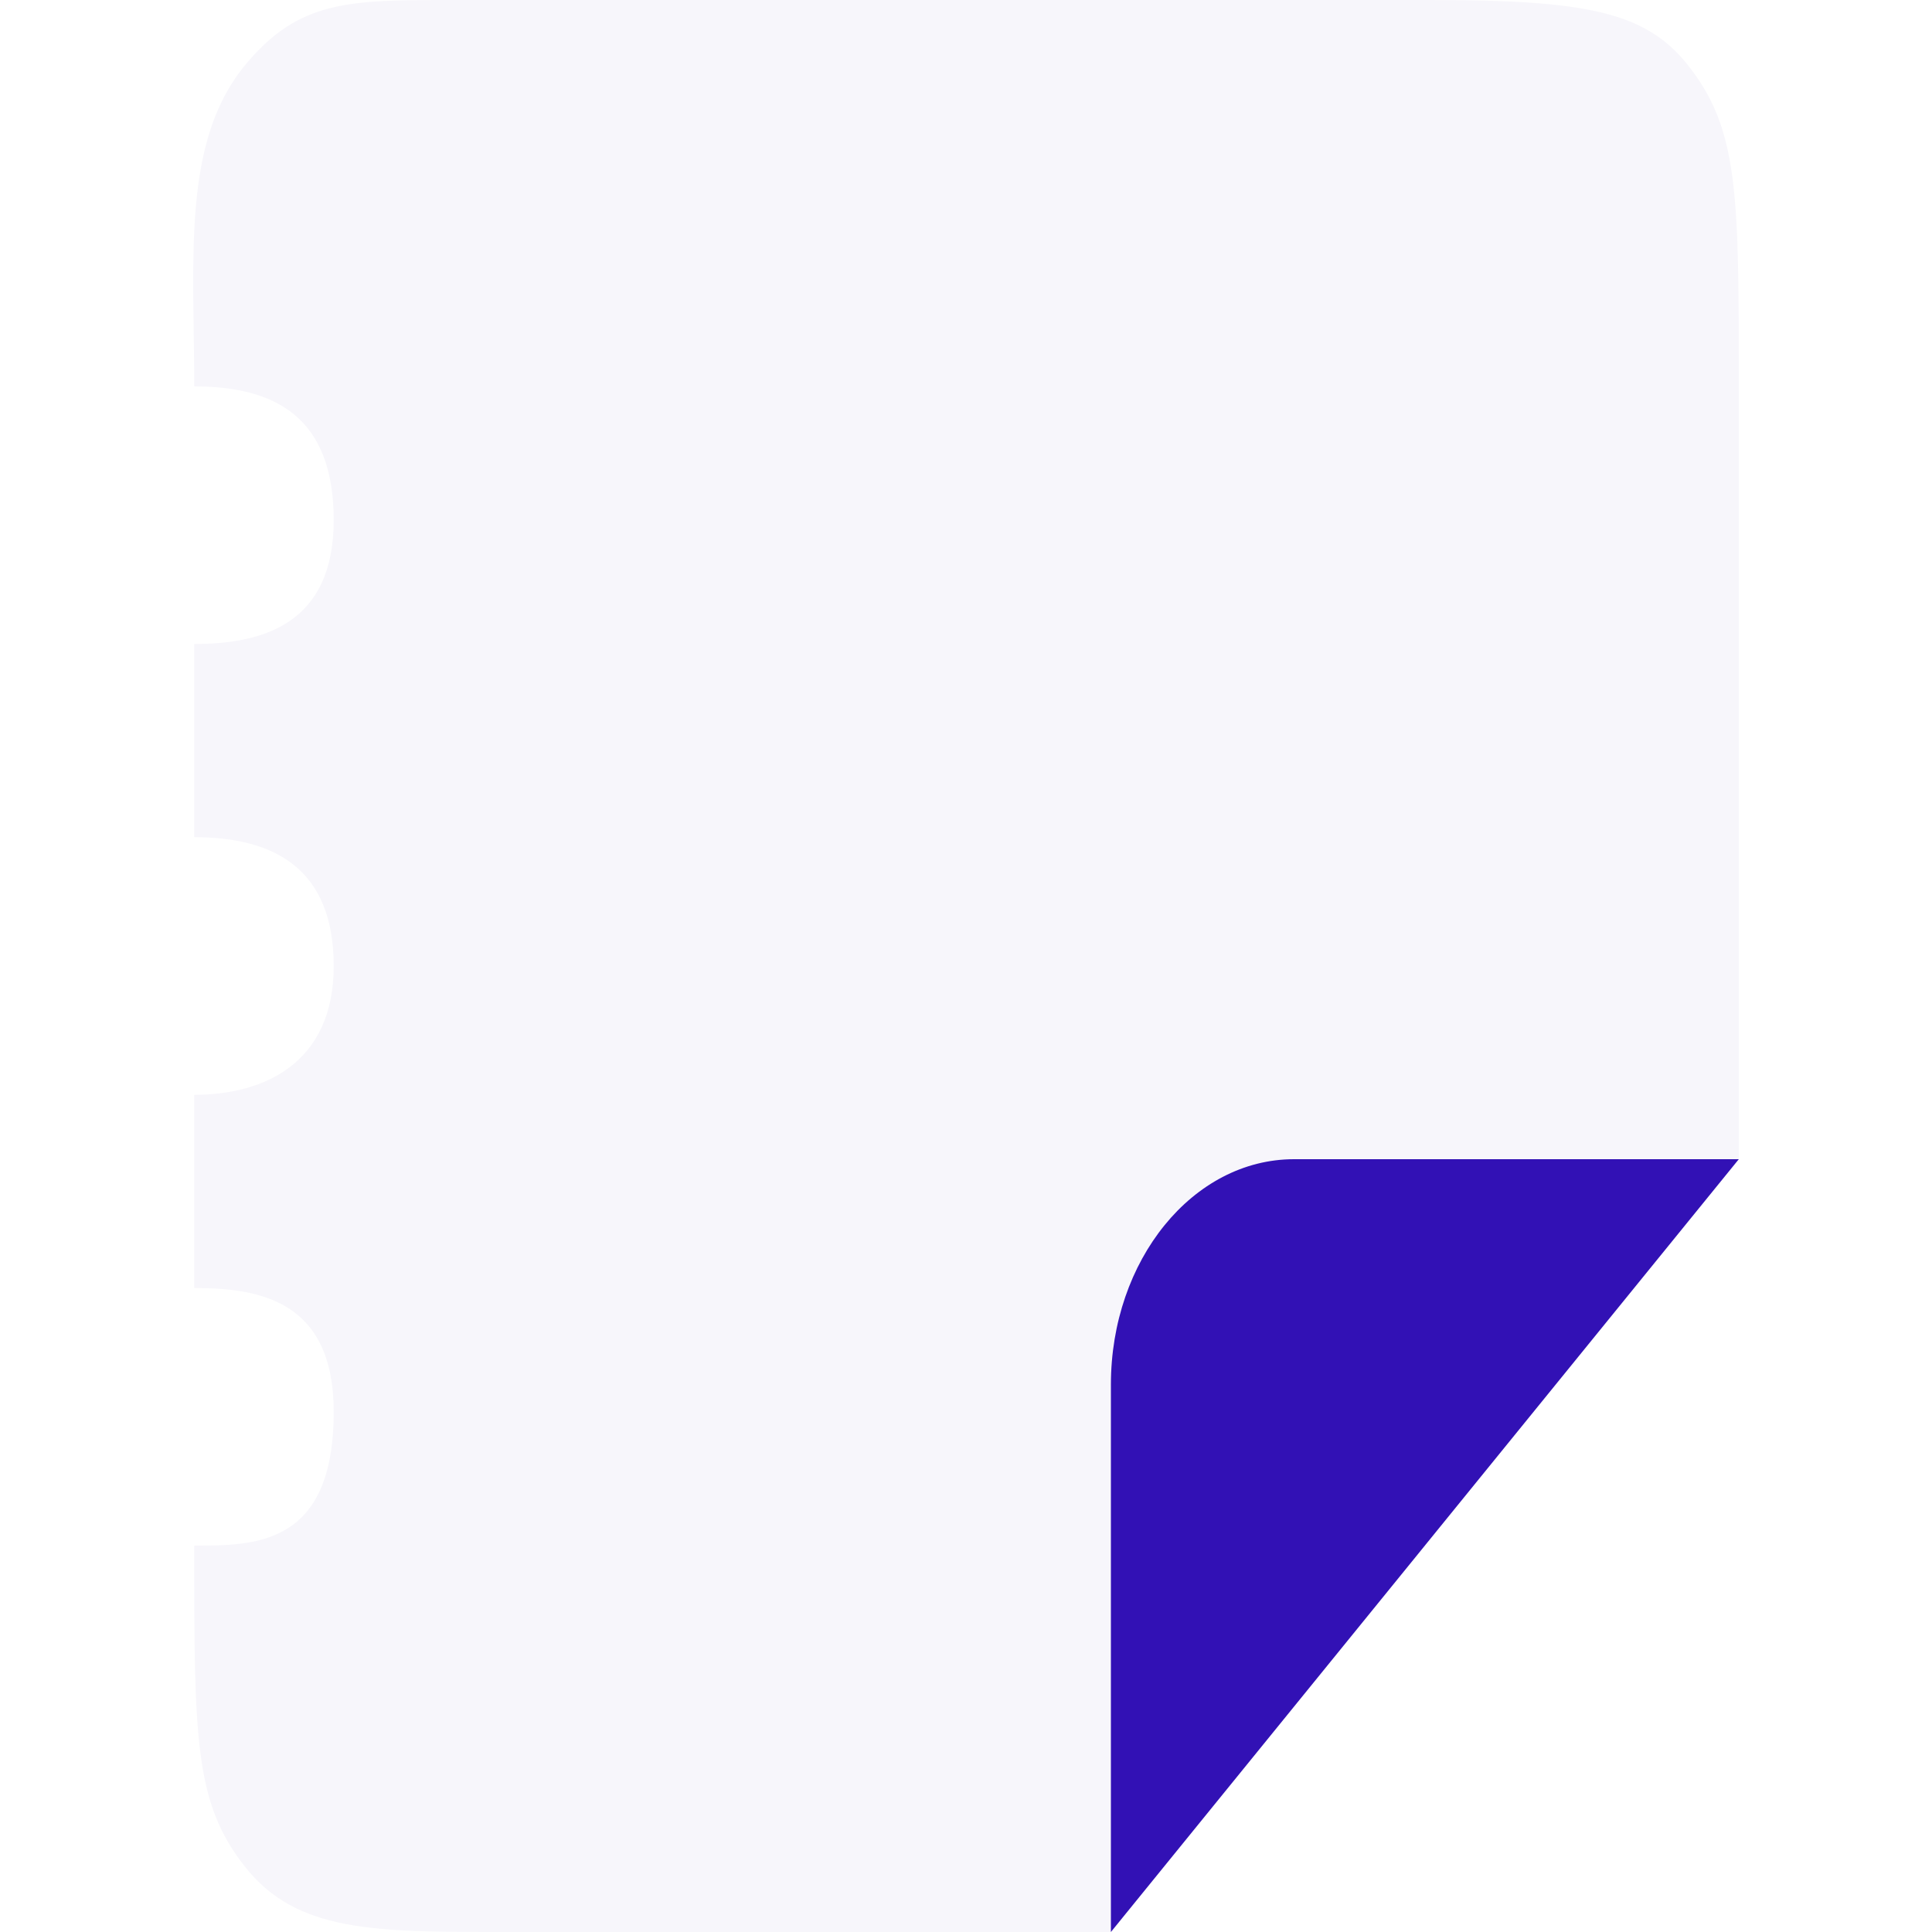
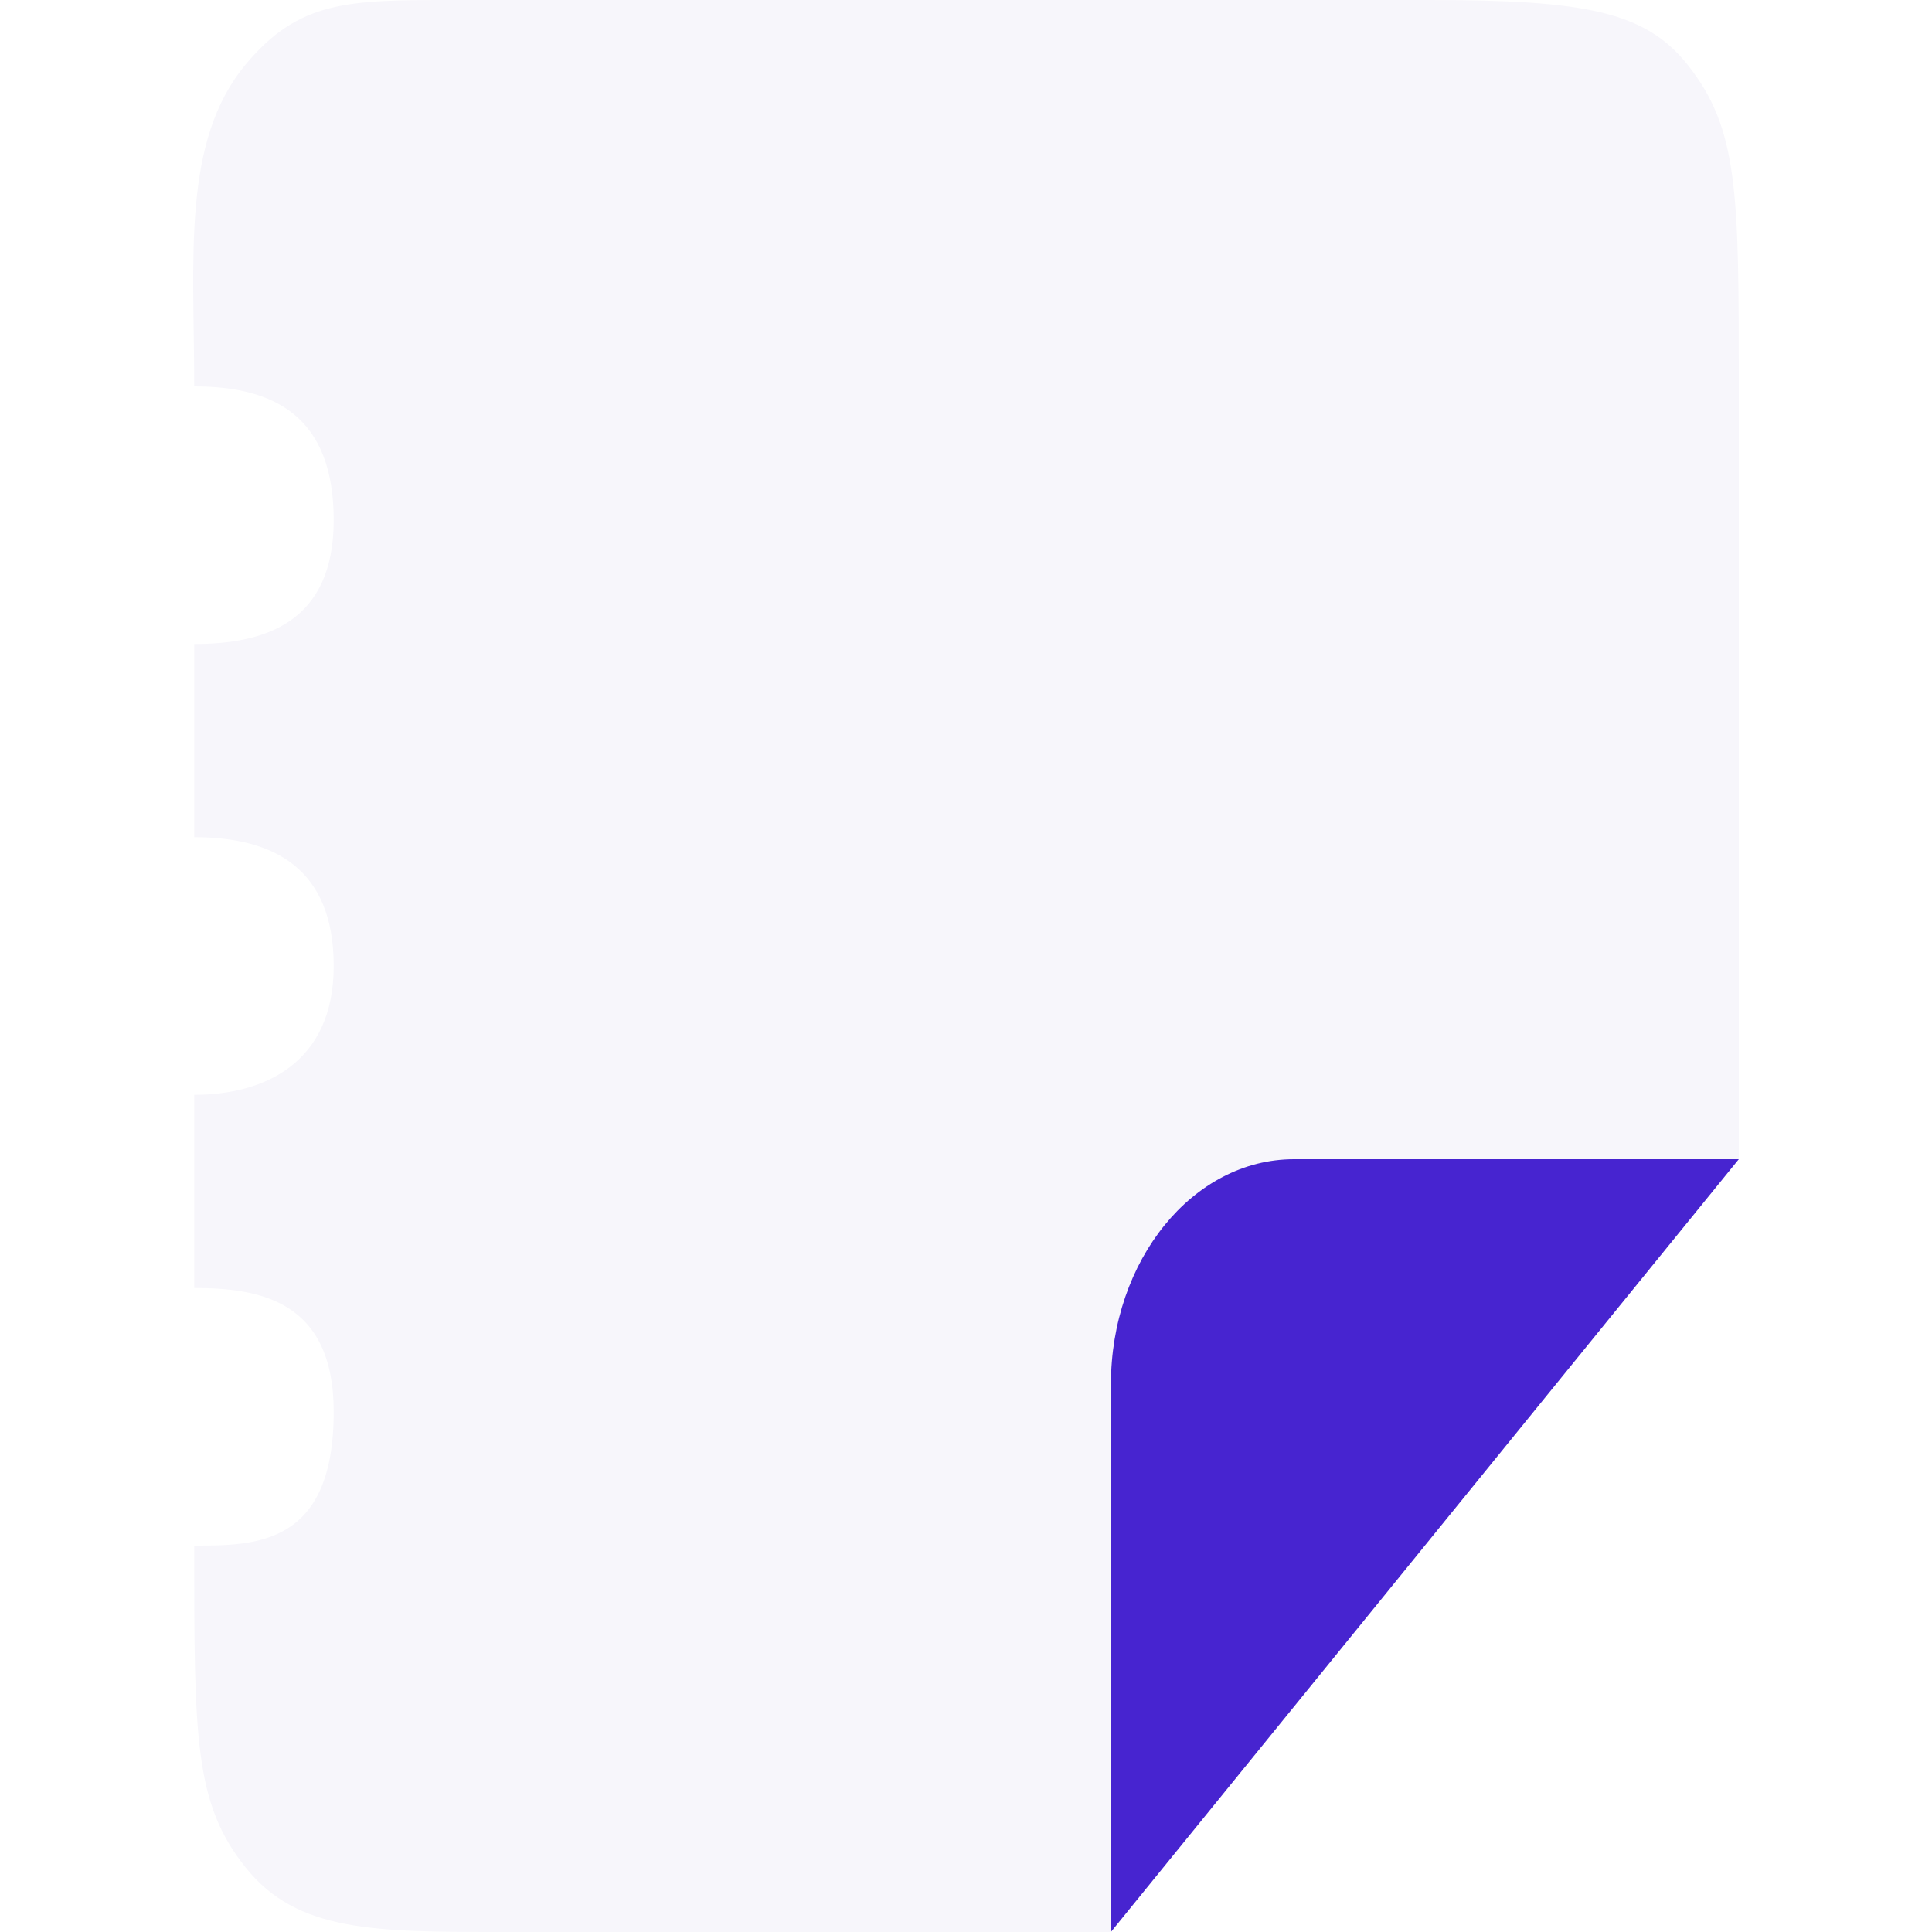
<svg xmlns="http://www.w3.org/2000/svg" width="40" height="40" viewBox="0 0 40 40" fill="none">
  <g id="Logo">
    <path id="Ellipse 3" d="M36 8C36 10.09 36 22 36 24C34.287 26.143 33.022 27.171 32.267 28C31.355 29 29.067 31.833 28.533 32.5C27.601 33.666 24.827 37.715 23 40C21.401 40 24.02 40 20.01 40C17.983 40 12.549 40 10.416 40C7.752 40 6.153 40 5.087 38.667C4.021 37.333 4.021 36 4.021 32C5.288 32 6.909 32 6.909 29.231C6.909 26.923 5.368 26.667 4.021 26.667C4.021 25.367 4.021 24.018 4.021 22.667C5.455 22.667 6.909 22.02 6.909 20C6.909 17.98 5.672 17.333 4.021 17.333C4.021 15.633 4.021 15.085 4.021 13.333C5.455 13.333 6.909 12.91 6.909 10.769C6.909 8.628 5.688 8 4.021 8C4.021 5.333 3.76 2.926 5.087 1.333C6.192 0.006 7.219 0 9.351 2.3048e-06C12.549 5.76201e-06 17.098 4.53004e-06 20.01 4.53004e-06C21.879 4.53004e-06 28.005 2.6762e-06 29.604 0C32.802 -5.35212e-06 34.056 0.236 34.934 1.333C36 2.667 36 4 36 8Z" fill="#F7F6FB" />
-     <path id="Ellipse 4" d="M36 24C31.502 29.536 30.116 31.241 29.69 31.766C28.884 32.759 31.502 29.536 23 40C23 39.333 23 31.244 23 28.667C23 26.089 24.698 24 26.792 24C28.886 24 34.917 24 36 24Z" fill="#3211B5" />
+     <path id="Ellipse 4" d="M36 24C31.502 29.536 30.116 31.241 29.69 31.766C28.884 32.759 31.502 29.536 23 40C23 39.333 23 31.244 23 28.667C23 26.089 24.698 24 26.792 24C28.886 24 34.917 24 36 24Z" fill="#4724D0" />
  </g>
</svg>
